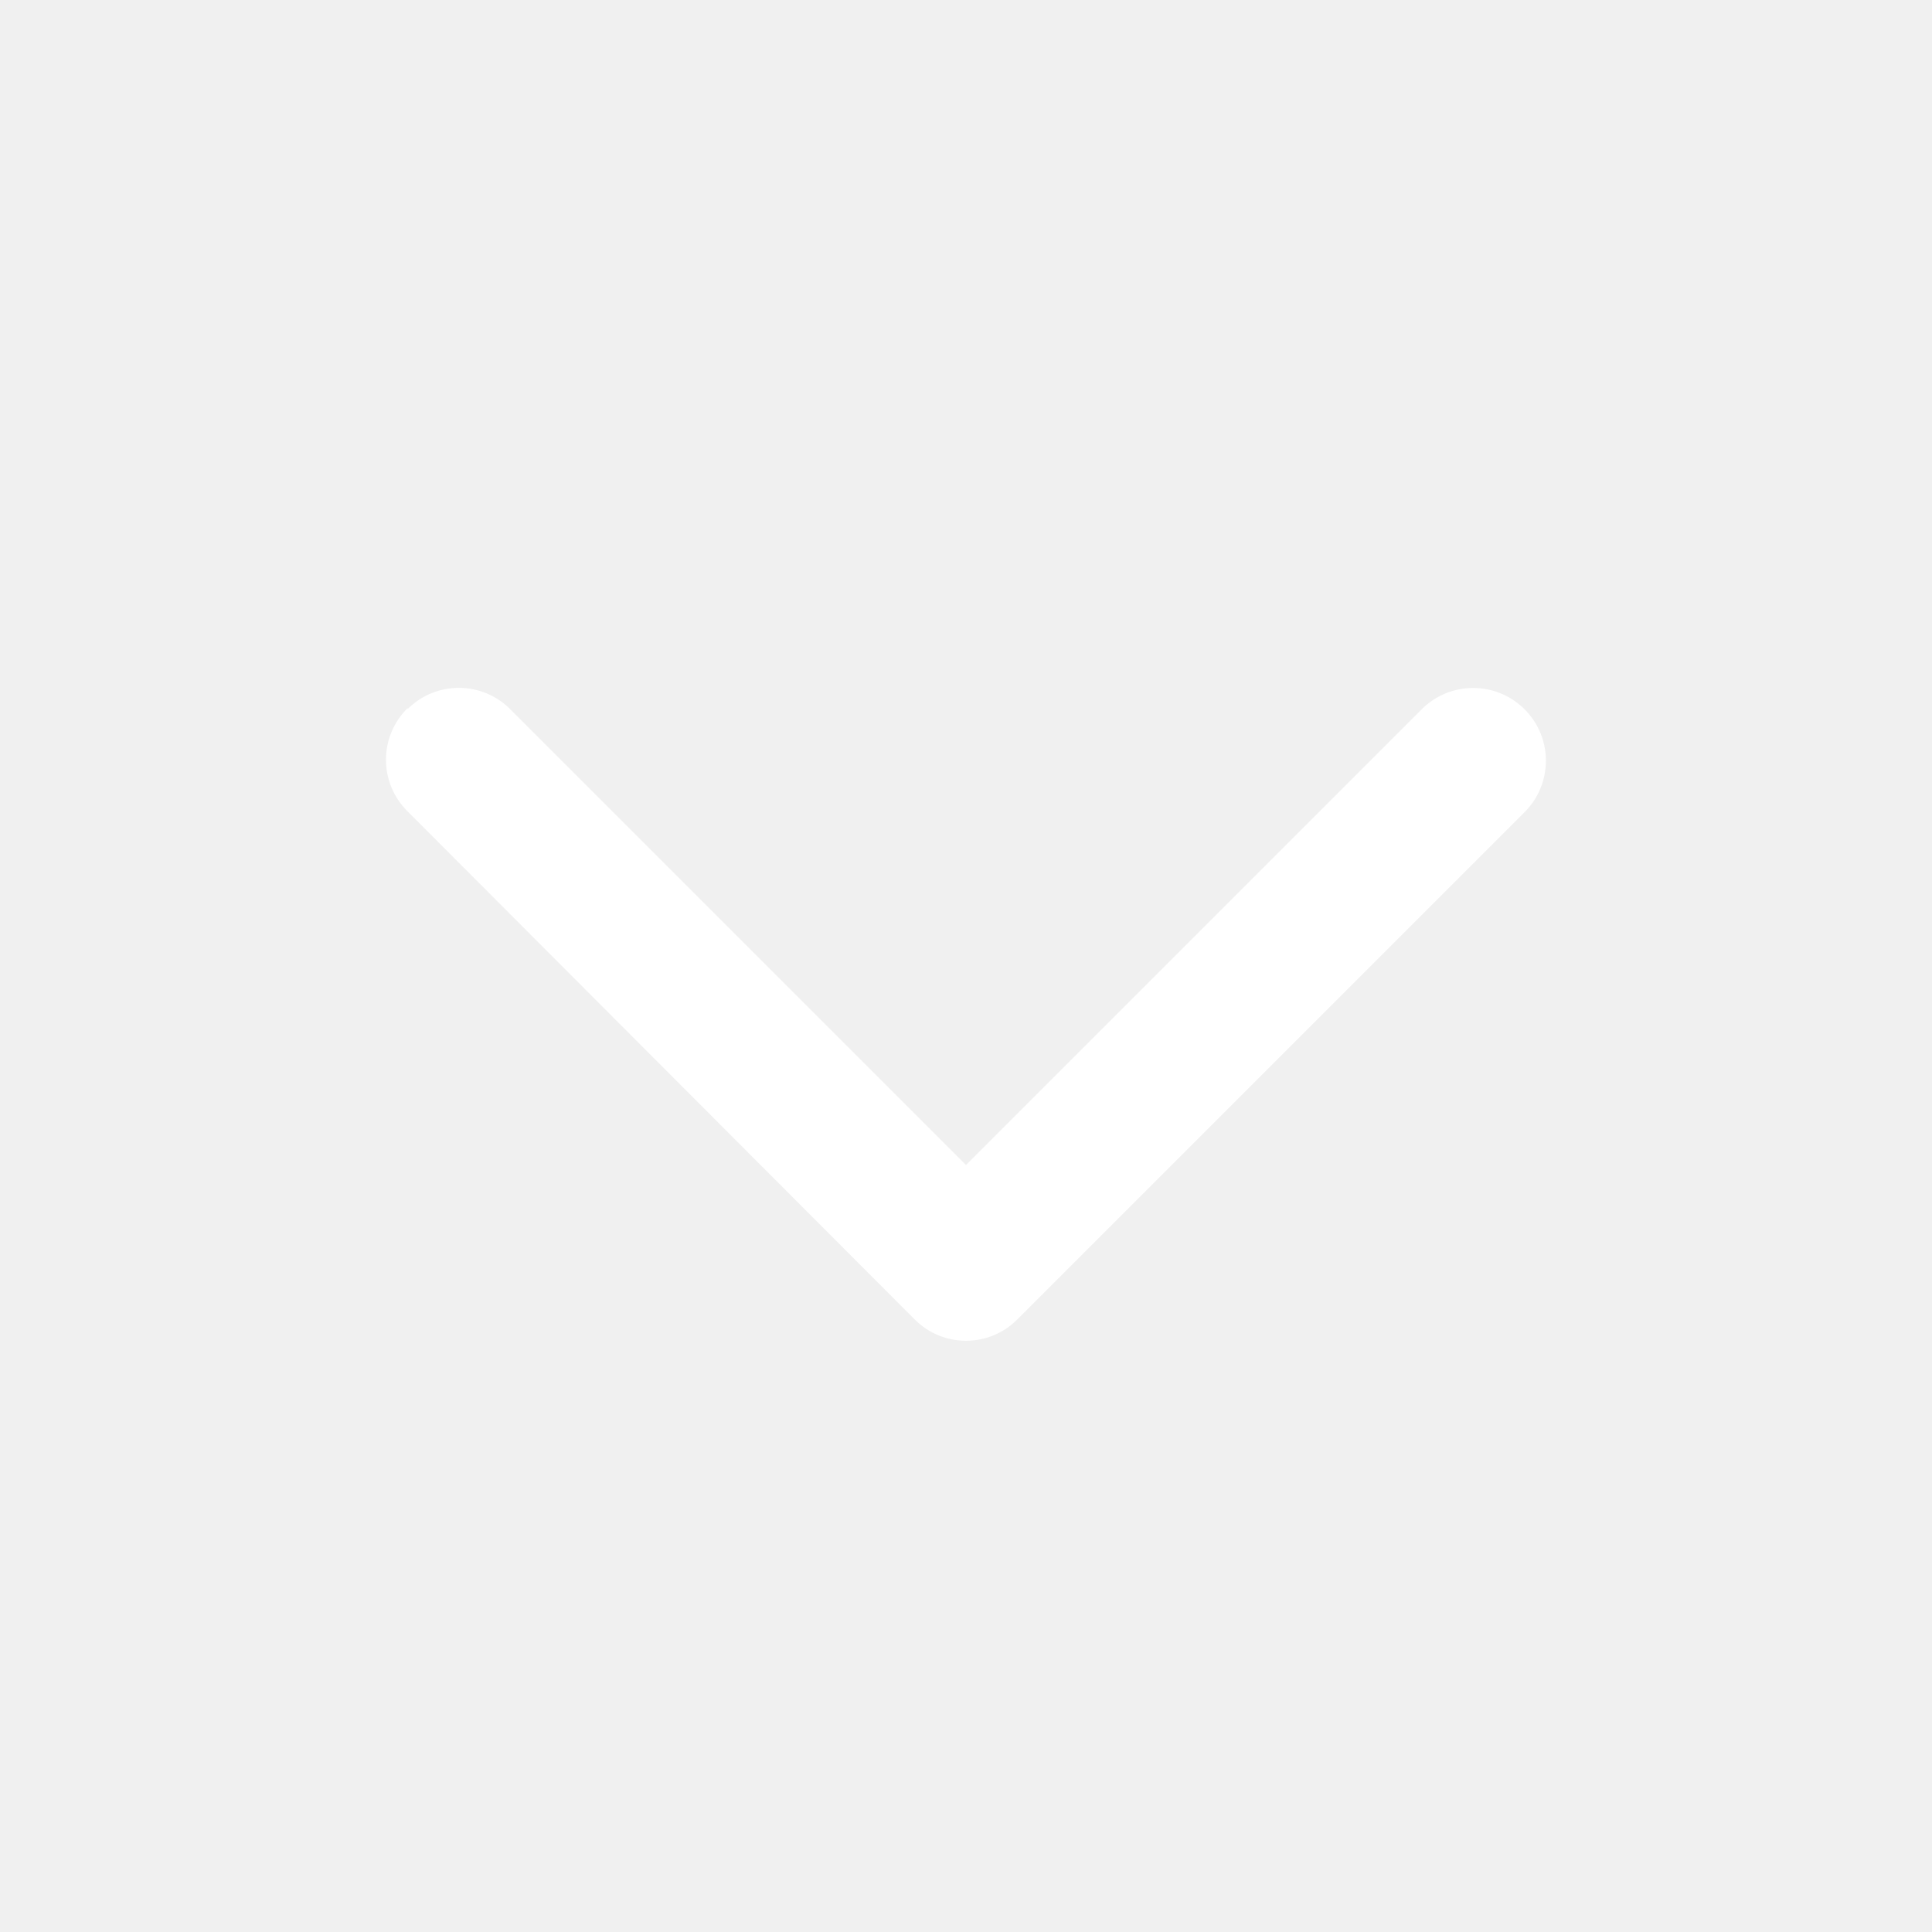
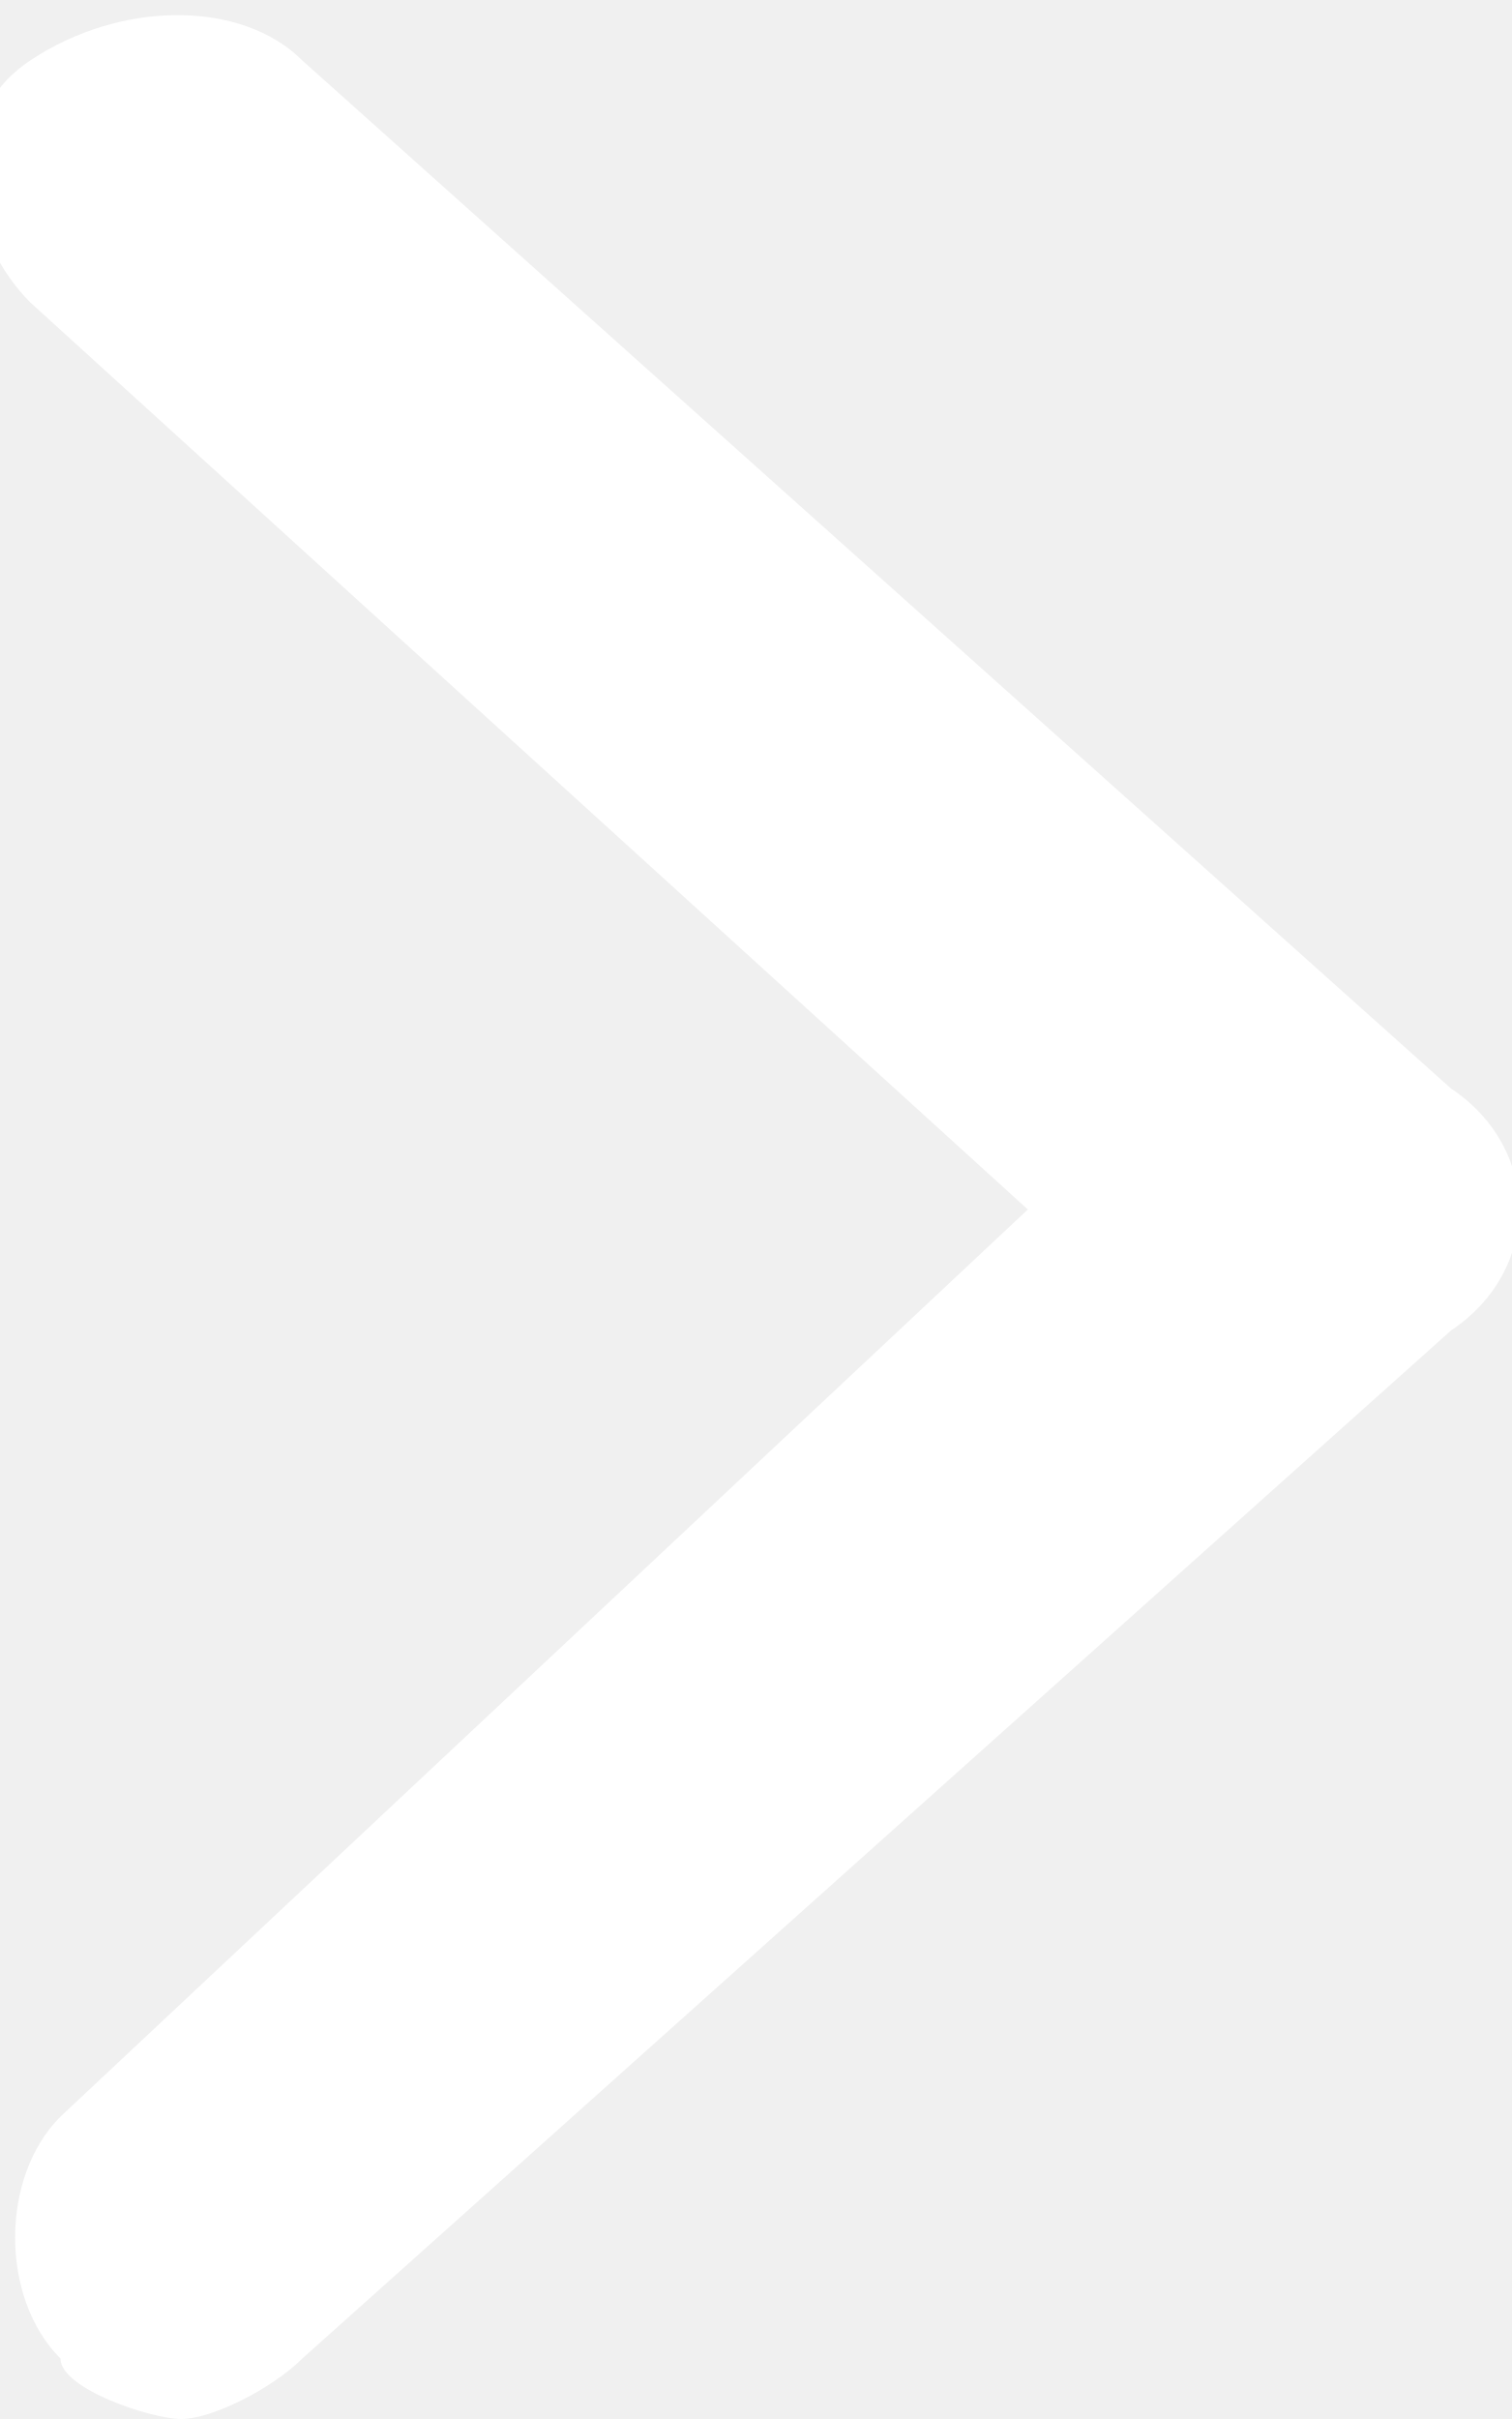
- <svg xmlns="http://www.w3.org/2000/svg" width="20" height="20" viewBox="0 0 20 20" fill="none">
-   <path fill-rule="evenodd" clip-rule="evenodd" d="M4.22 7.34a.75.75 0 011.06 0L10 12.06l4.72-4.72a.75.75 0 111.06 1.07l-5.25 5.25a.75.75 0 01-1.06 0L4.22 8.4a.75.75 0 010-1.07z" fill="#FFF" />
+ <svg xmlns="http://www.w3.org/2000/svg" width="5" height="8" viewBox="0 0 5 8" fill="none">
+   <path d="M4.8 3.6L1 0.2C0.8 4.88311e-05 0.4 4.88311e-05 0.1 0.2C-0.2 0.4 -0.1 0.8 0.1 1L3.4 4L0.2 7C-1.63764e-05 7.2 -1.63764e-05 7.6 0.2 7.8C0.2 7.9 0.5 8 0.6 8C0.7 8 0.9 7.9 1 7.8L4.8 4.4C5.1 4.2 5.1 3.8 4.8 3.6Z" fill="white" />
</svg>
